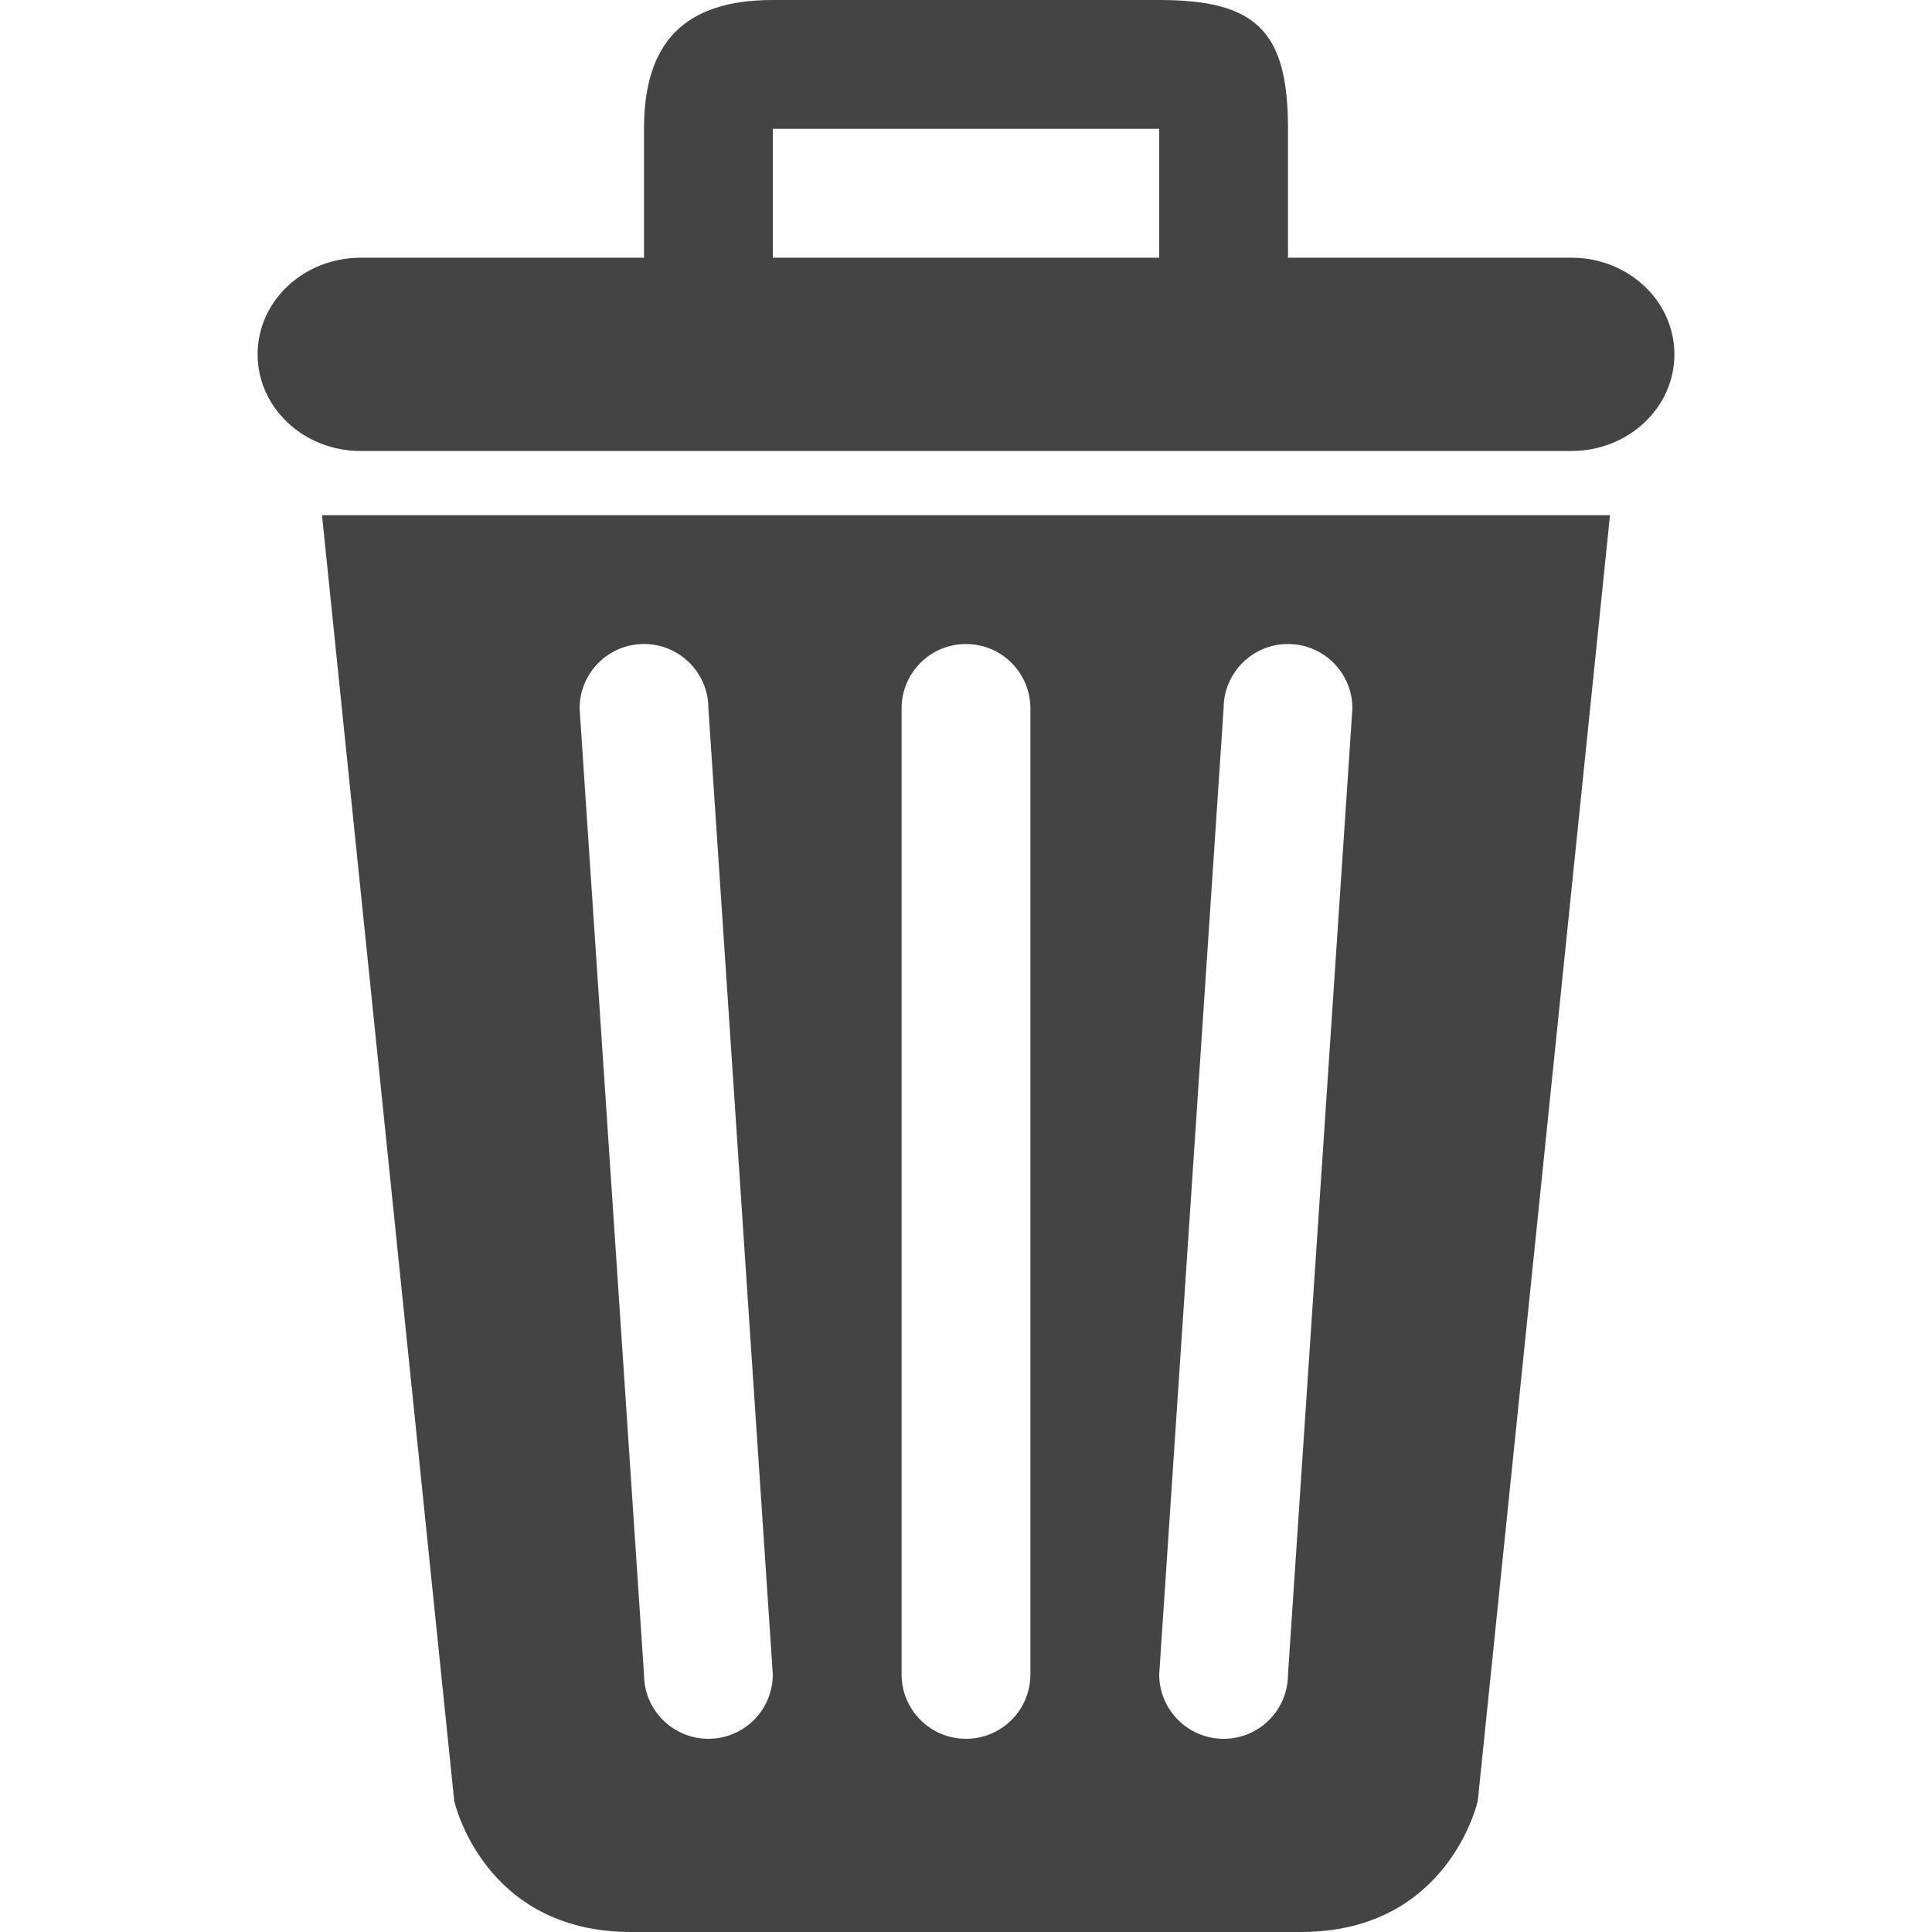
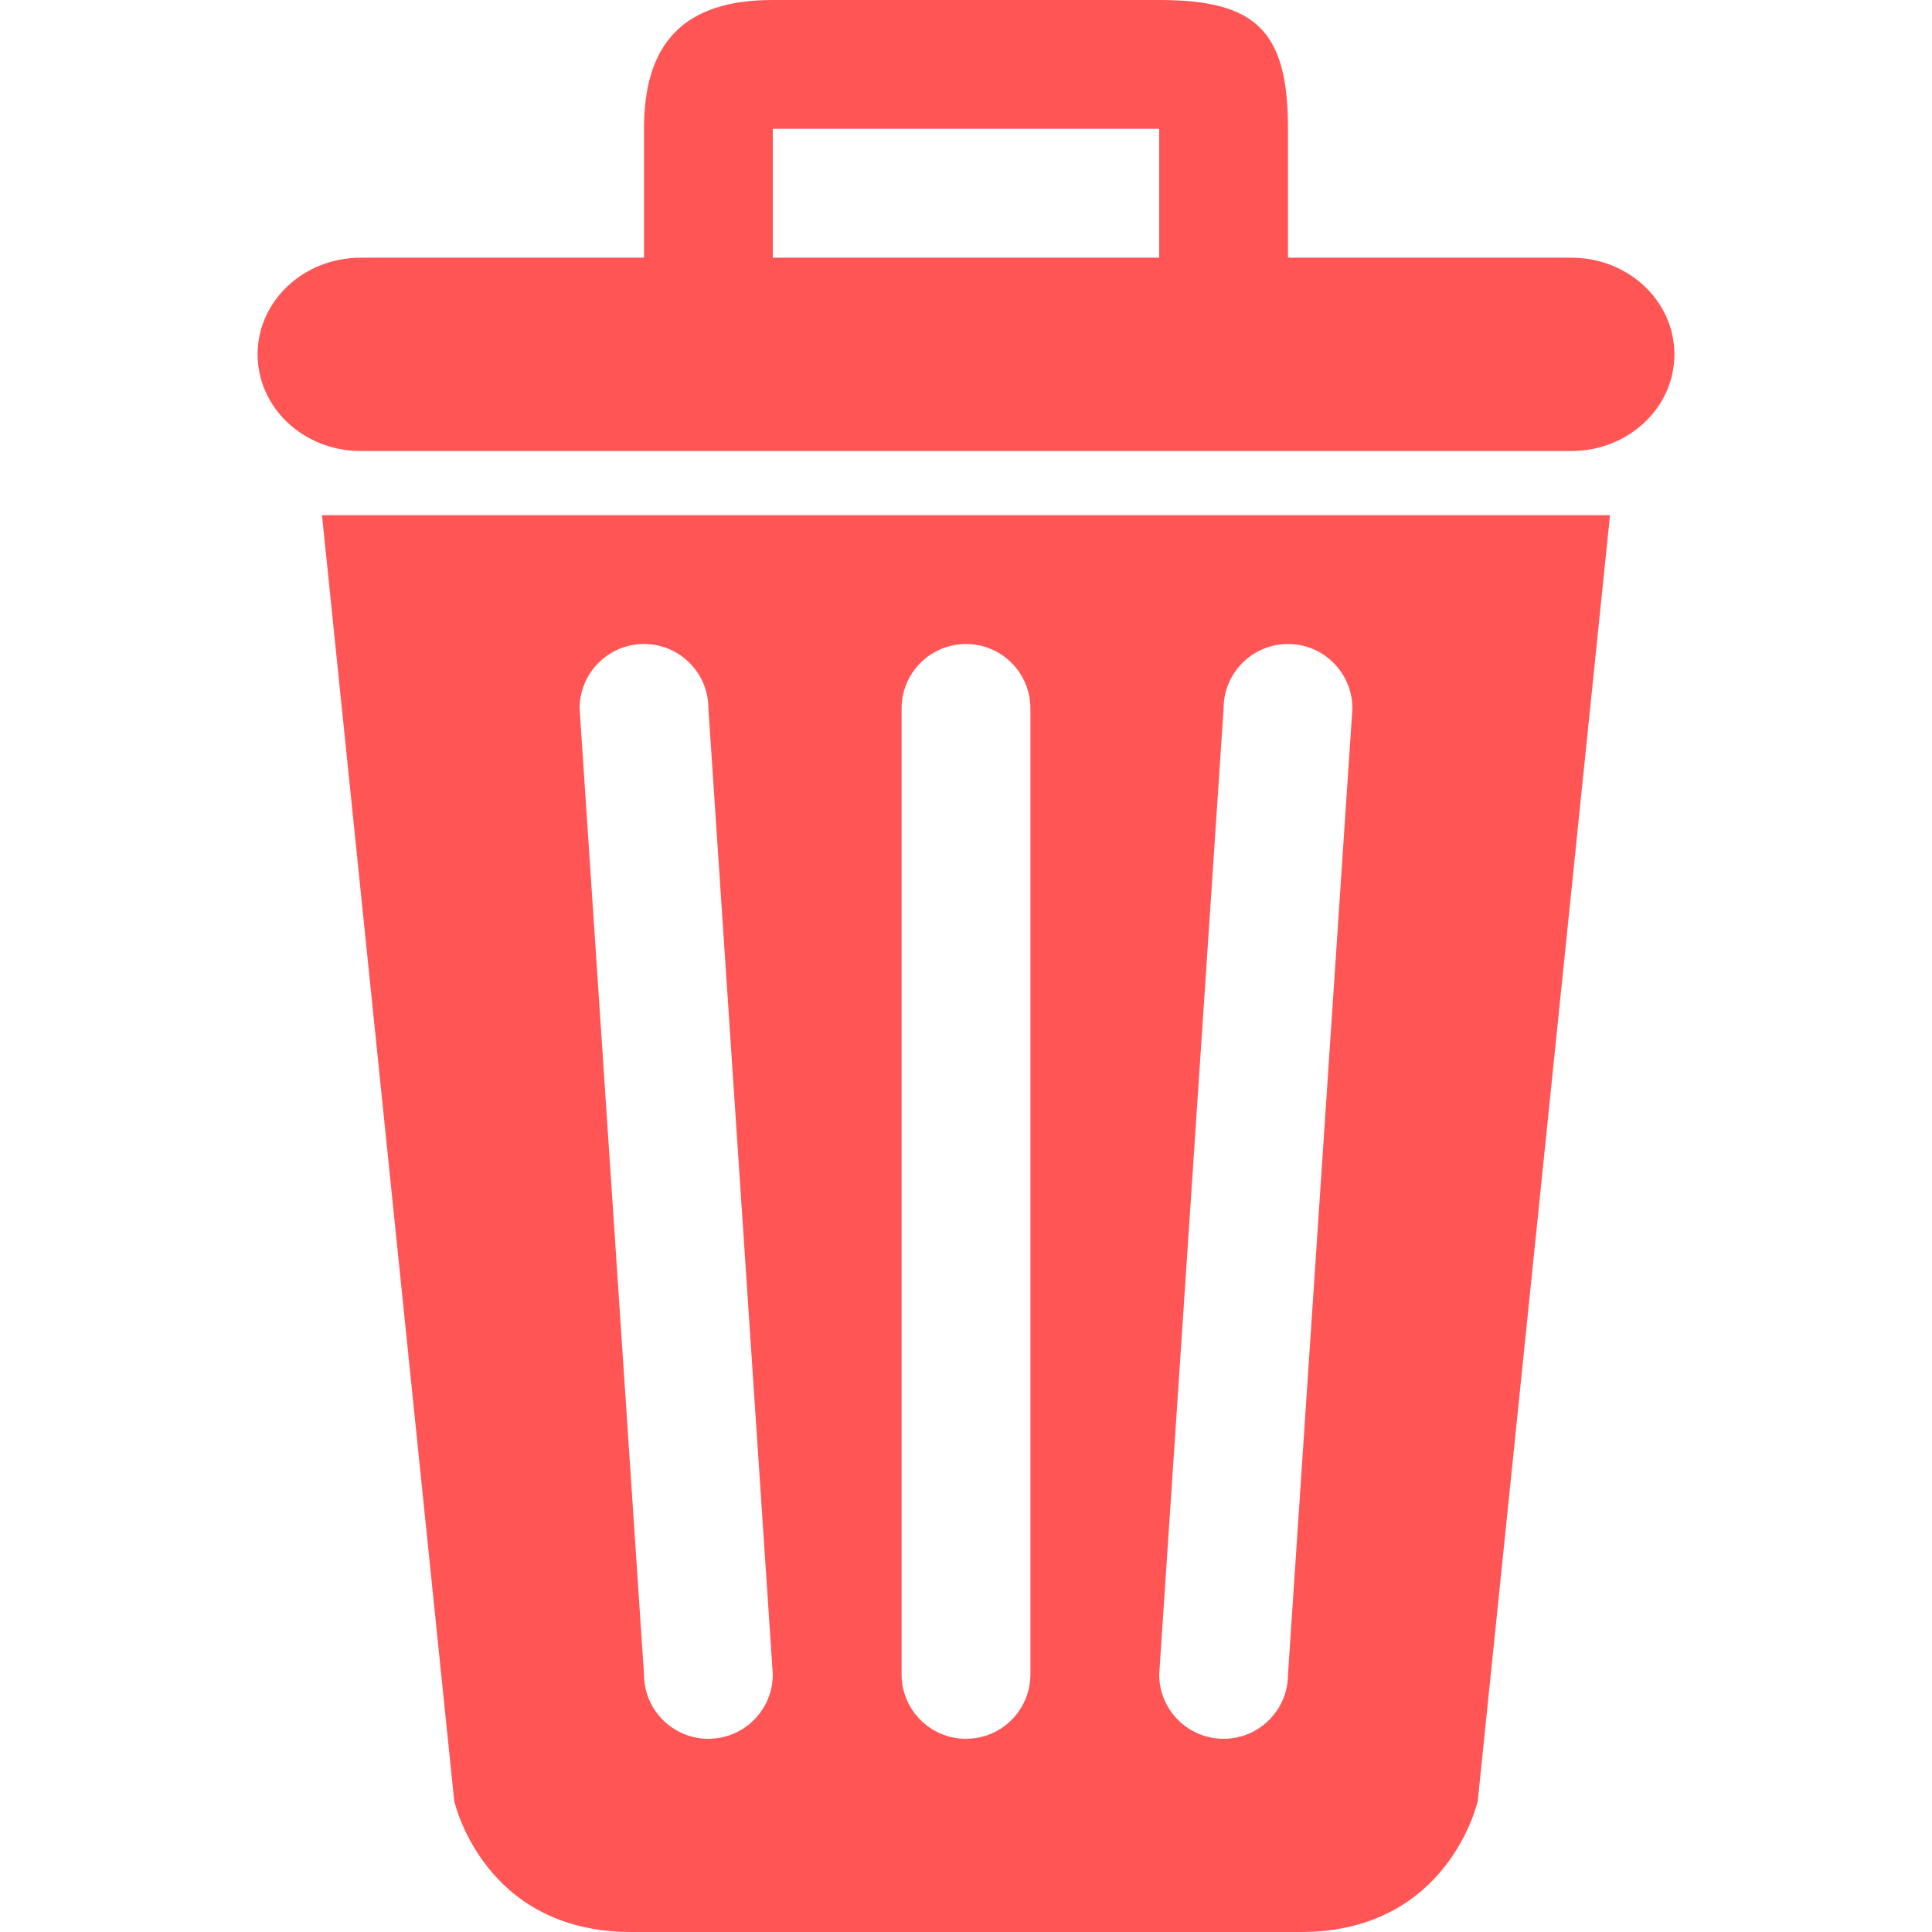
<svg xmlns="http://www.w3.org/2000/svg" version="1.1" id="Capa_1" x="0px" y="0px" viewBox="0 0 268.476 268.476" style="enable-background:new 0 0 268.476 268.476;" xml:space="preserve">
  <g id="Delete__x2F__Trash">
-     <path fill="#444" d="M63.119,250.254c0,0,3.999,18.222,24.583,18.222h93.072   c20.583,0,24.582-18.222,24.582-18.222l18.374-178.66H44.746L63.119,250.254z M170.035,98.442c0-4.943,4.006-8.949,8.949-8.949   c4.943,0,8.95,4.006,8.95,8.949l-8.95,134.238c0,4.943-4.007,8.949-8.949,8.949c-4.942,0-8.949-4.007-8.949-8.949L170.035,98.442z    M125.289,98.442c0-4.943,4.007-8.949,8.949-8.949c4.943,0,8.949,4.006,8.949,8.949v134.238c0,4.943-4.006,8.949-8.949,8.949   c-4.943,0-8.949-4.007-8.949-8.949V98.442z M89.492,89.492c4.943,0,8.949,4.006,8.949,8.949l8.95,134.238   c0,4.943-4.007,8.949-8.95,8.949c-4.942,0-8.949-4.007-8.949-8.949L80.543,98.442C80.543,93.499,84.55,89.492,89.492,89.492z    M218.36,35.811h-39.376V17.899C178.984,4.322,174.593,0,161.086,0L107.39,0C95.001,0,89.492,6.001,89.492,17.899v17.913H50.116   c-7.914,0-14.319,6.007-14.319,13.43c0,7.424,6.405,13.431,14.319,13.431H218.36c7.914,0,14.319-6.007,14.319-13.431   C232.679,41.819,226.274,35.811,218.36,35.811z M161.086,35.811h-53.695l0.001-17.913h53.695V35.811z" />
+     <path fill="#ff5555" d="M63.119,250.254c0,0,3.999,18.222,24.583,18.222h93.072   c20.583,0,24.582-18.222,24.582-18.222l18.374-178.66H44.746L63.119,250.254z M170.035,98.442c0-4.943,4.006-8.949,8.949-8.949   c4.943,0,8.95,4.006,8.95,8.949l-8.95,134.238c0,4.943-4.007,8.949-8.949,8.949c-4.942,0-8.949-4.007-8.949-8.949L170.035,98.442z    M125.289,98.442c0-4.943,4.007-8.949,8.949-8.949c4.943,0,8.949,4.006,8.949,8.949v134.238c0,4.943-4.006,8.949-8.949,8.949   c-4.943,0-8.949-4.007-8.949-8.949V98.442z M89.492,89.492c4.943,0,8.949,4.006,8.949,8.949l8.95,134.238   c0,4.943-4.007,8.949-8.95,8.949c-4.942,0-8.949-4.007-8.949-8.949L80.543,98.442C80.543,93.499,84.55,89.492,89.492,89.492z    M218.36,35.811h-39.376V17.899C178.984,4.322,174.593,0,161.086,0L107.39,0C95.001,0,89.492,6.001,89.492,17.899v17.913H50.116   c-7.914,0-14.319,6.007-14.319,13.43c0,7.424,6.405,13.431,14.319,13.431H218.36c7.914,0,14.319-6.007,14.319-13.431   C232.679,41.819,226.274,35.811,218.36,35.811z M161.086,35.811h-53.695l0.001-17.913h53.695V35.811z" />
  </g>
</svg>
